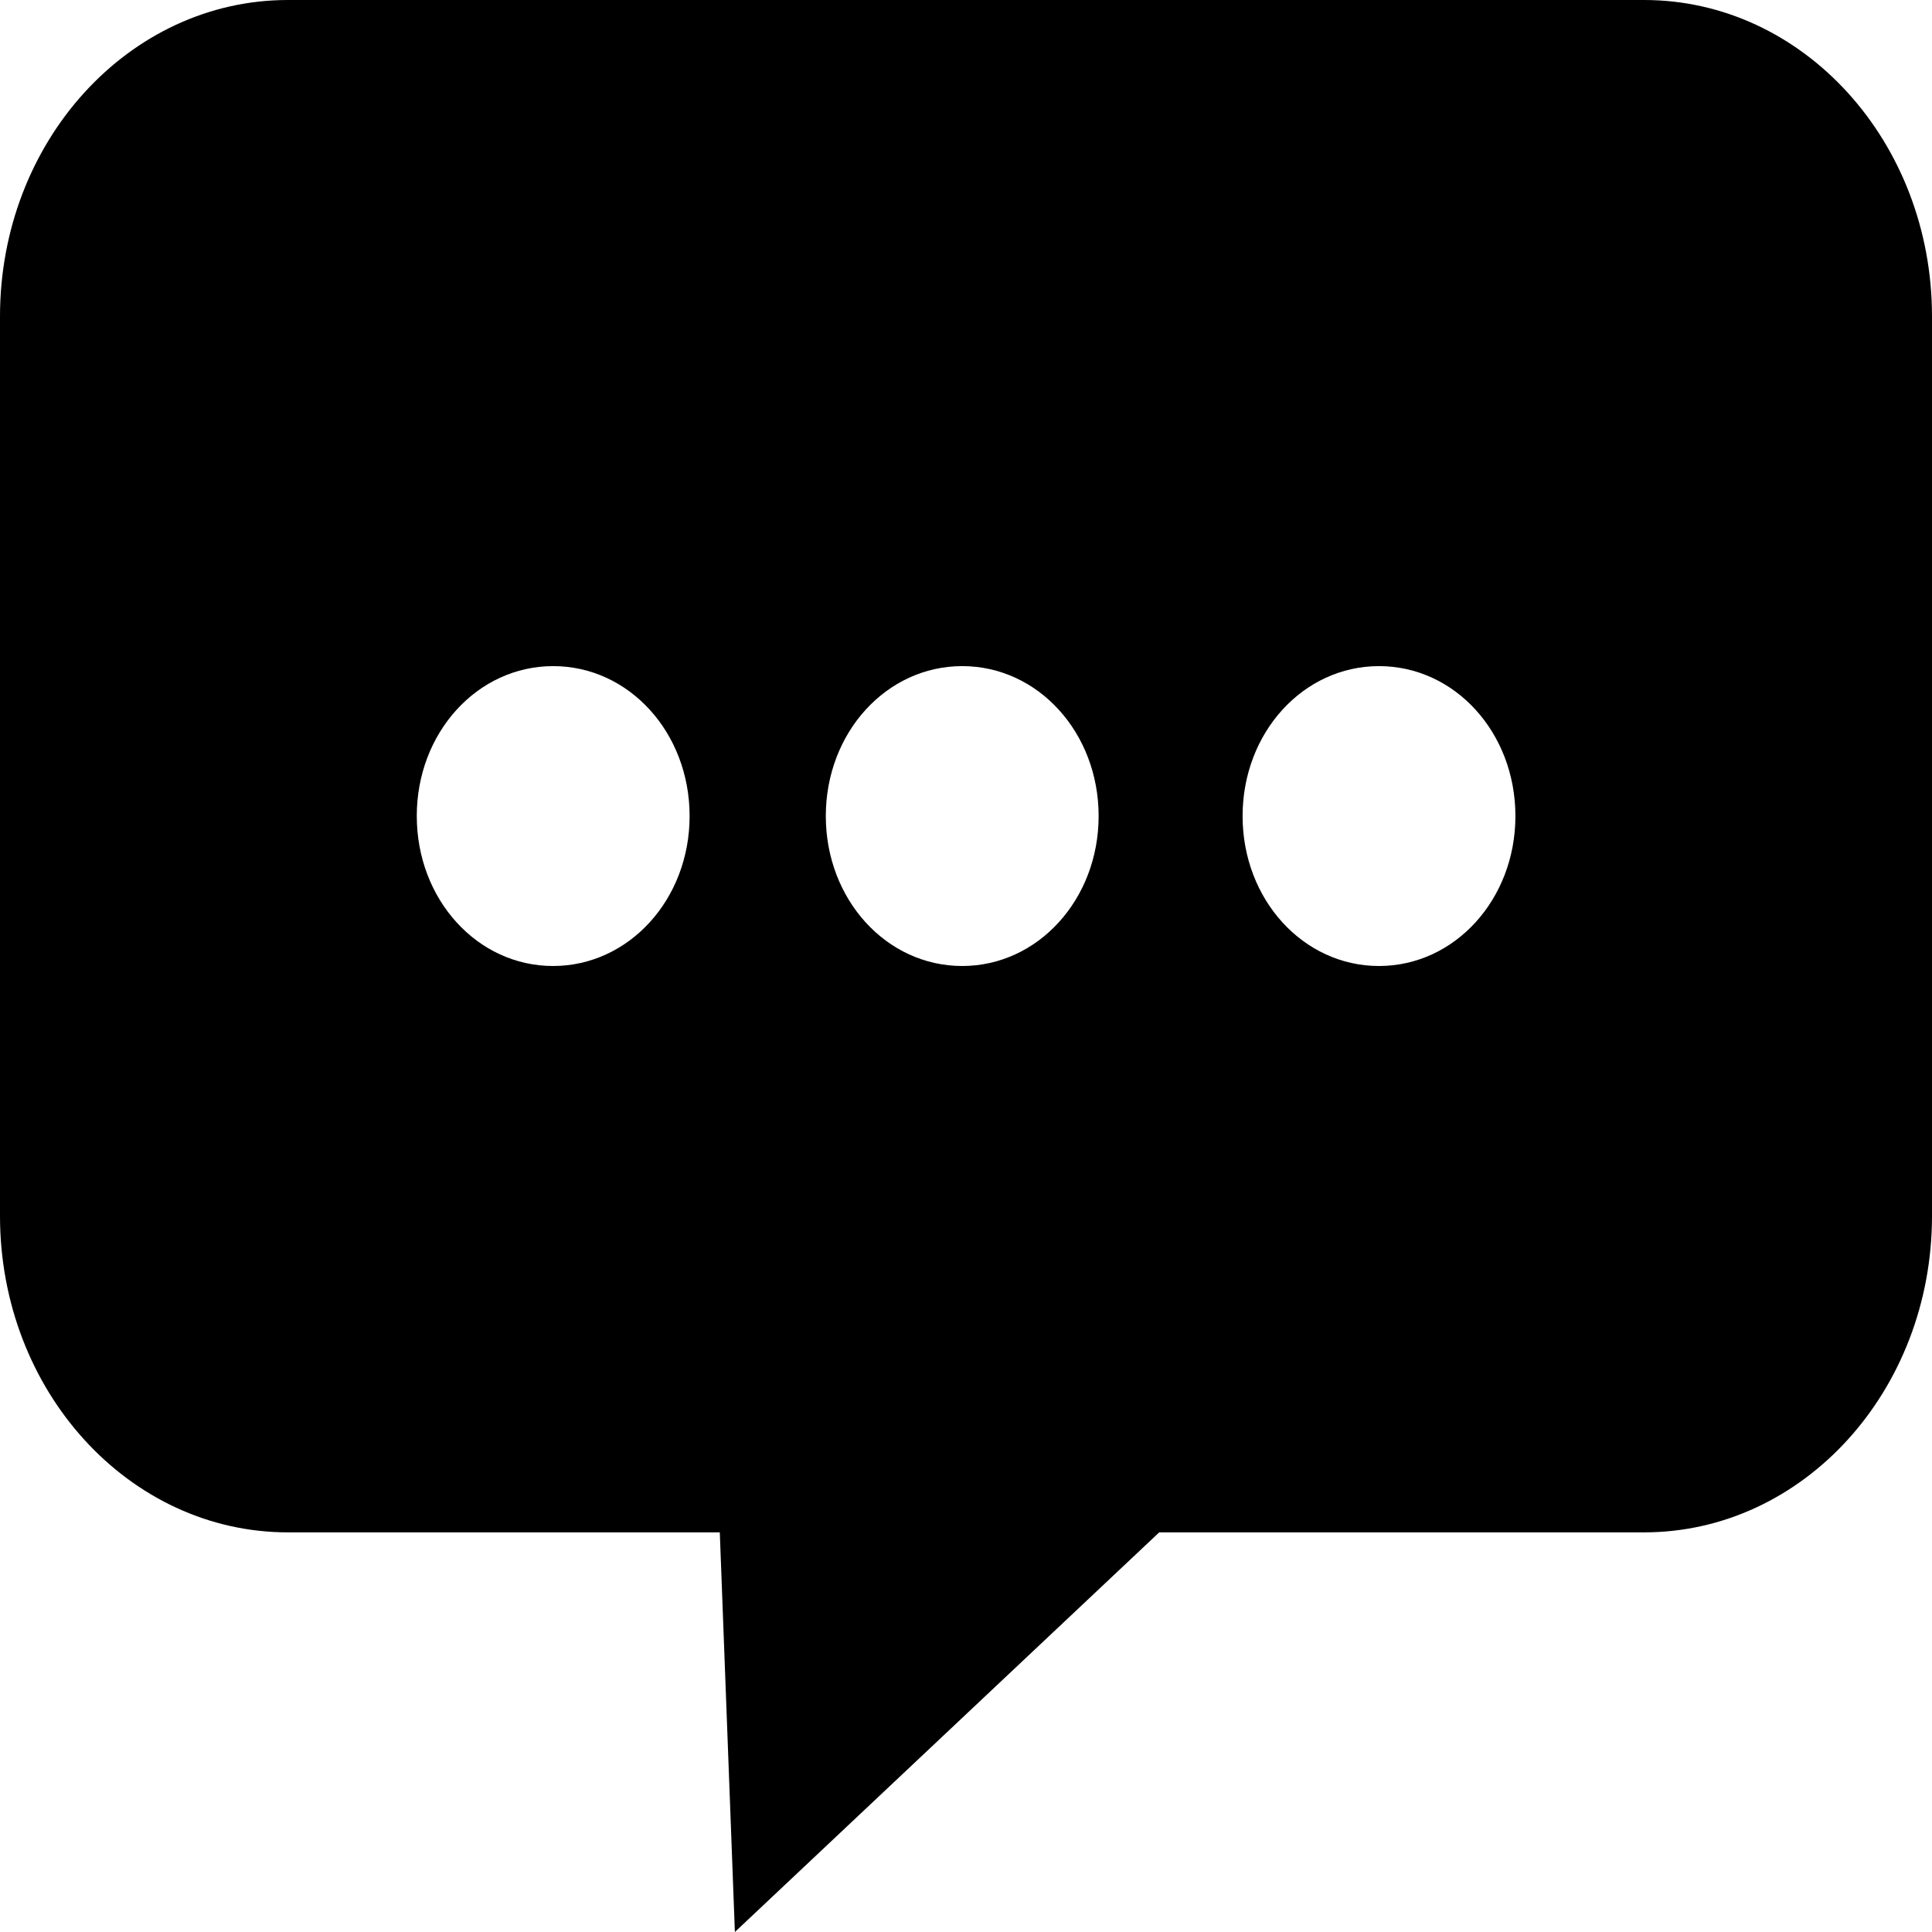
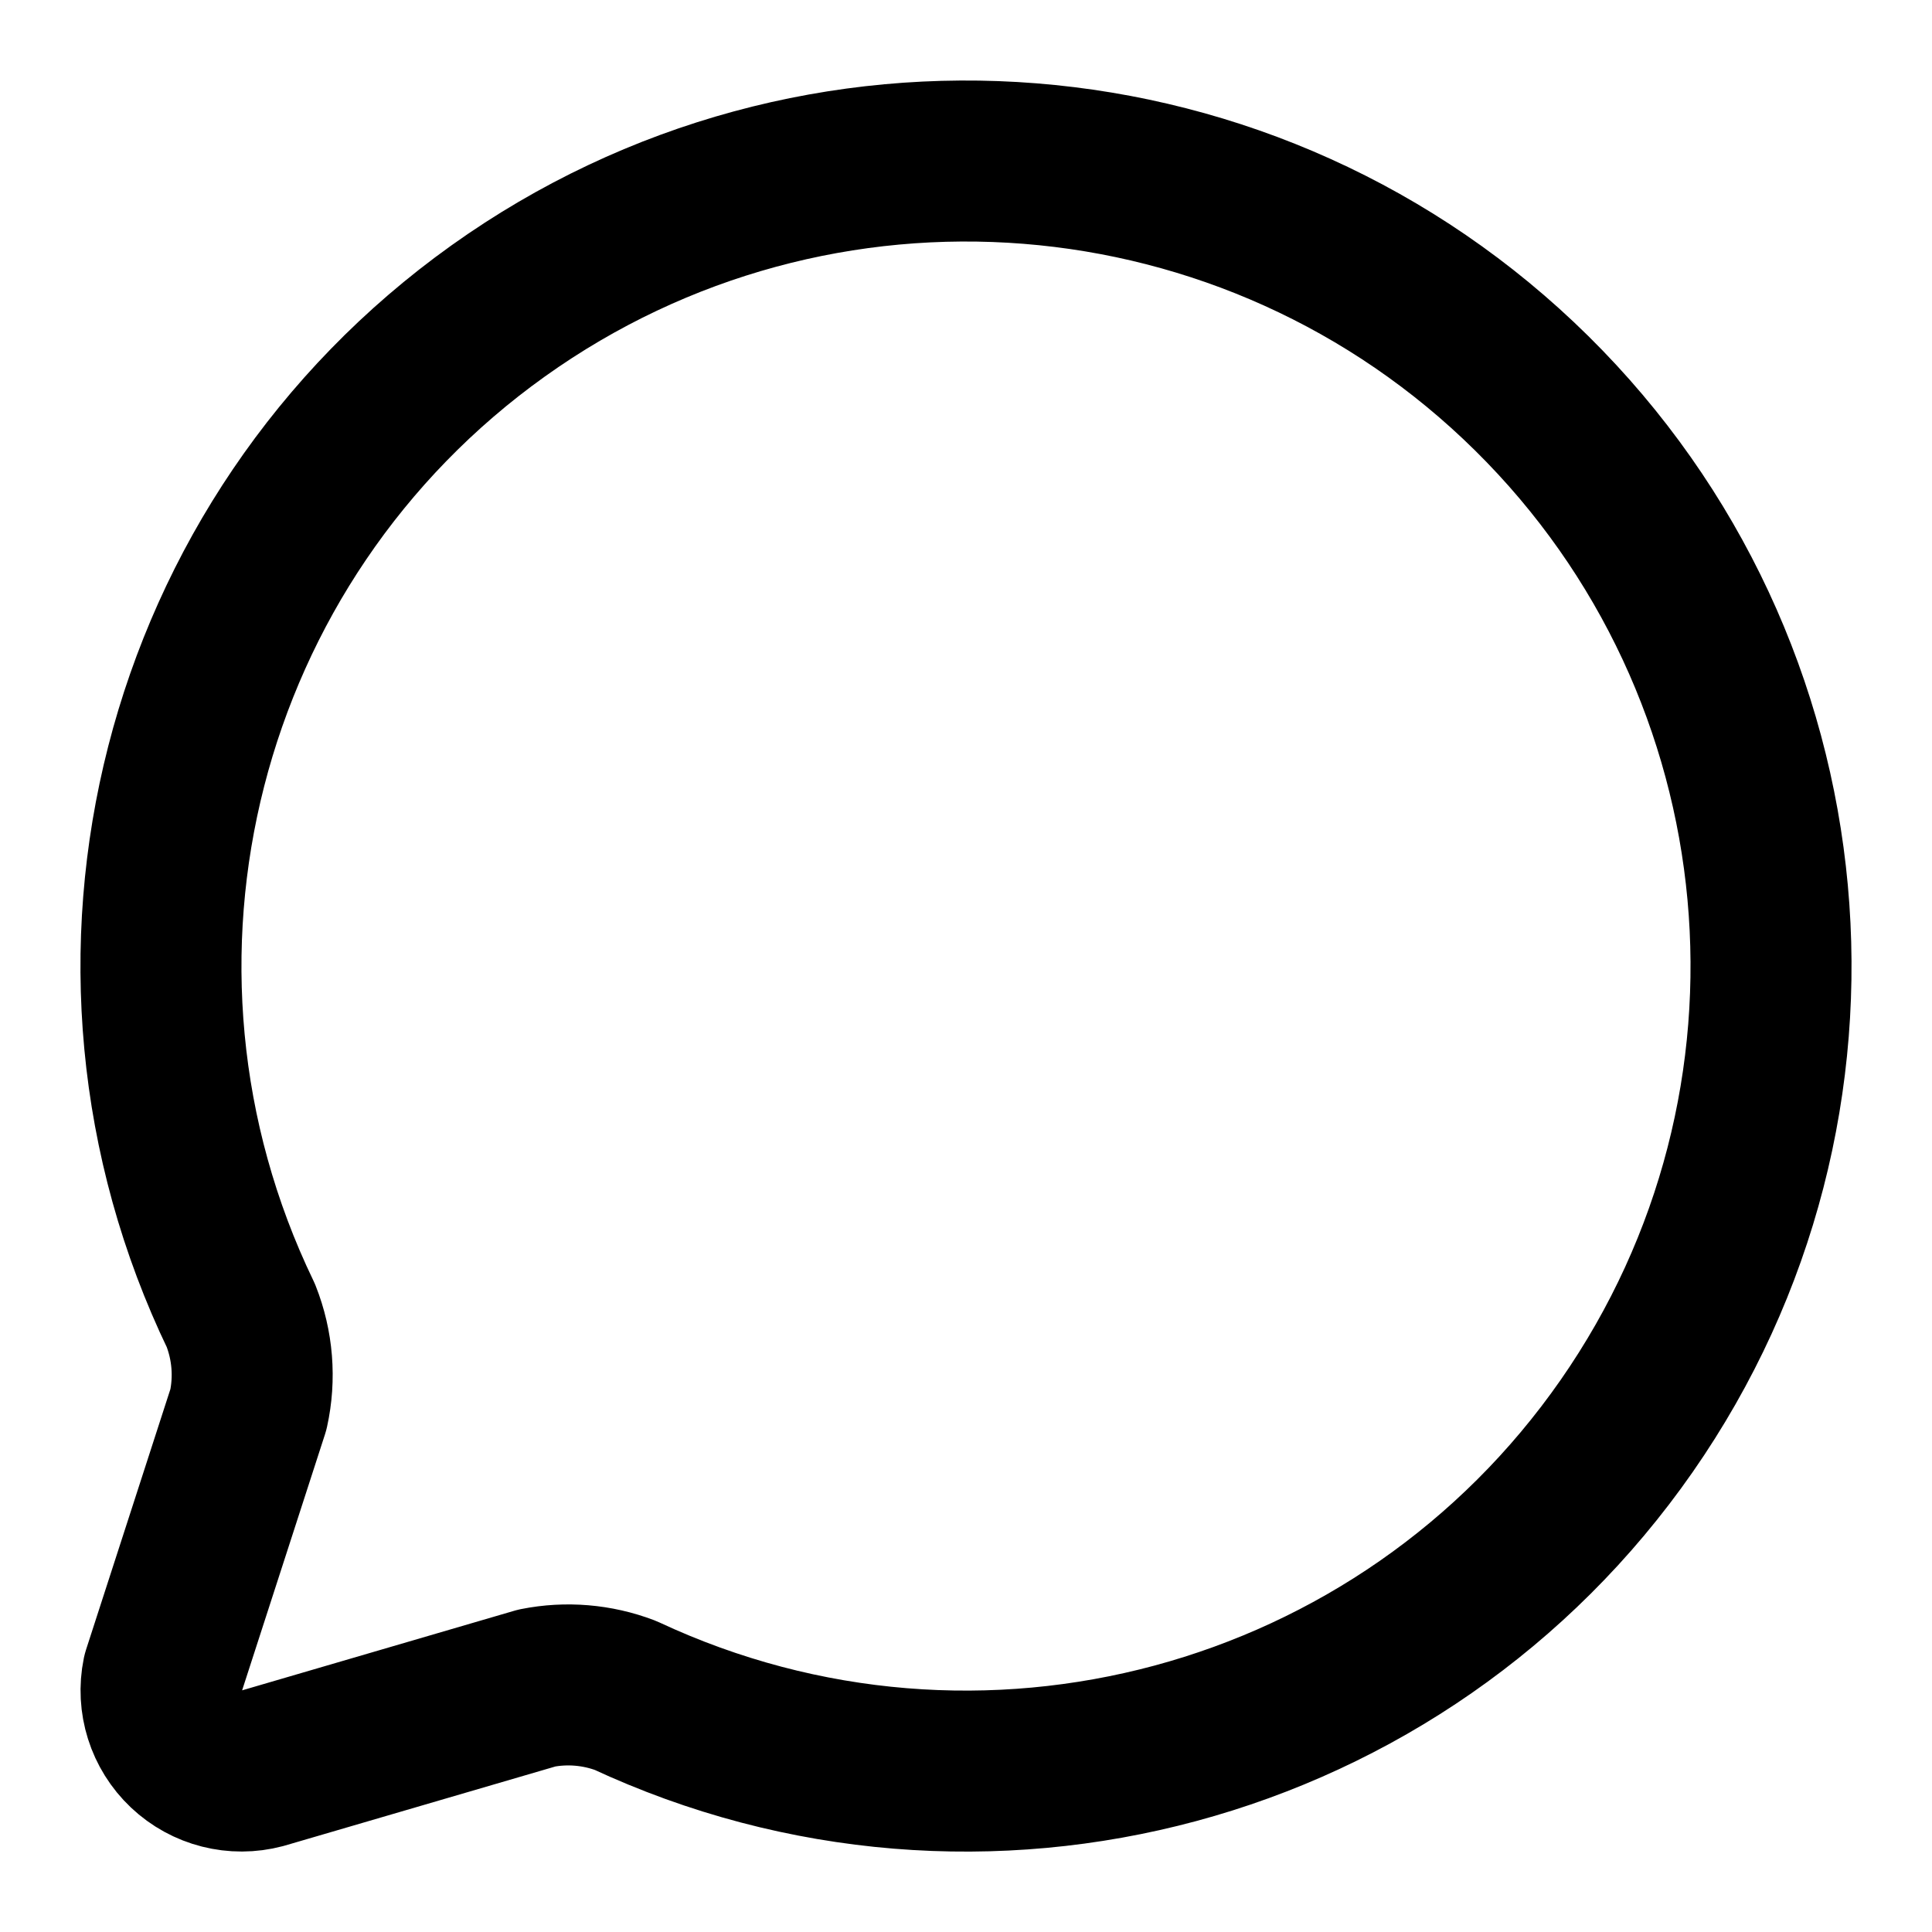
- <svg xmlns="http://www.w3.org/2000/svg" width="128" height="128">
-   <path d="M0 20.967v59.59c0 11.59 8.537 20.966 19.075 20.966h28.613l1 26.477L76.8 101.523h32.125c10.538 0 19.075-9.377 19.075-20.966v-59.59C128 9.377 119.463 0 108.925 0h-89.85C8.538 0 0 9.377 0 20.967zm82.325 33.1c0-5.524 4.013-9.935 9.037-9.935 5.026 0 9.038 4.41 9.038 9.934 0 5.524-4.025 9.934-9.038 9.934-5.024 0-9.037-4.41-9.037-9.934zm-27.613 0c0-5.524 4.013-9.935 9.038-9.935s9.037 4.41 9.037 9.934c0 5.524-4.025 9.934-9.037 9.934-5.025 0-9.038-4.41-9.038-9.934zm-27.1 0c0-5.524 4.013-9.935 9.038-9.935s9.038 4.41 9.038 9.934c0 5.524-4.026 9.934-9.05 9.934-5.013 0-9.025-4.41-9.025-9.934z" />
+ <svg xmlns="http://www.w3.org/2000/svg" viewBox="0 0 24 24">
+   <g fill="none" stroke="currentColor" stroke-width="2" stroke-linecap="round" stroke-linejoin="round">
+     <path fill="none" stroke="currentColor" stroke-linecap="round" stroke-linejoin="round" stroke-width="2" d="M2.992 16.342a2 2 0 0 1 .094 1.167l-1.065 3.29a1 1 0 0 0 1.236 1.168l3.413-.998a2 2 0 0 1 1.099.092a10 10 0 1 0-4.777-4.719" />
+   </g>
</svg>
